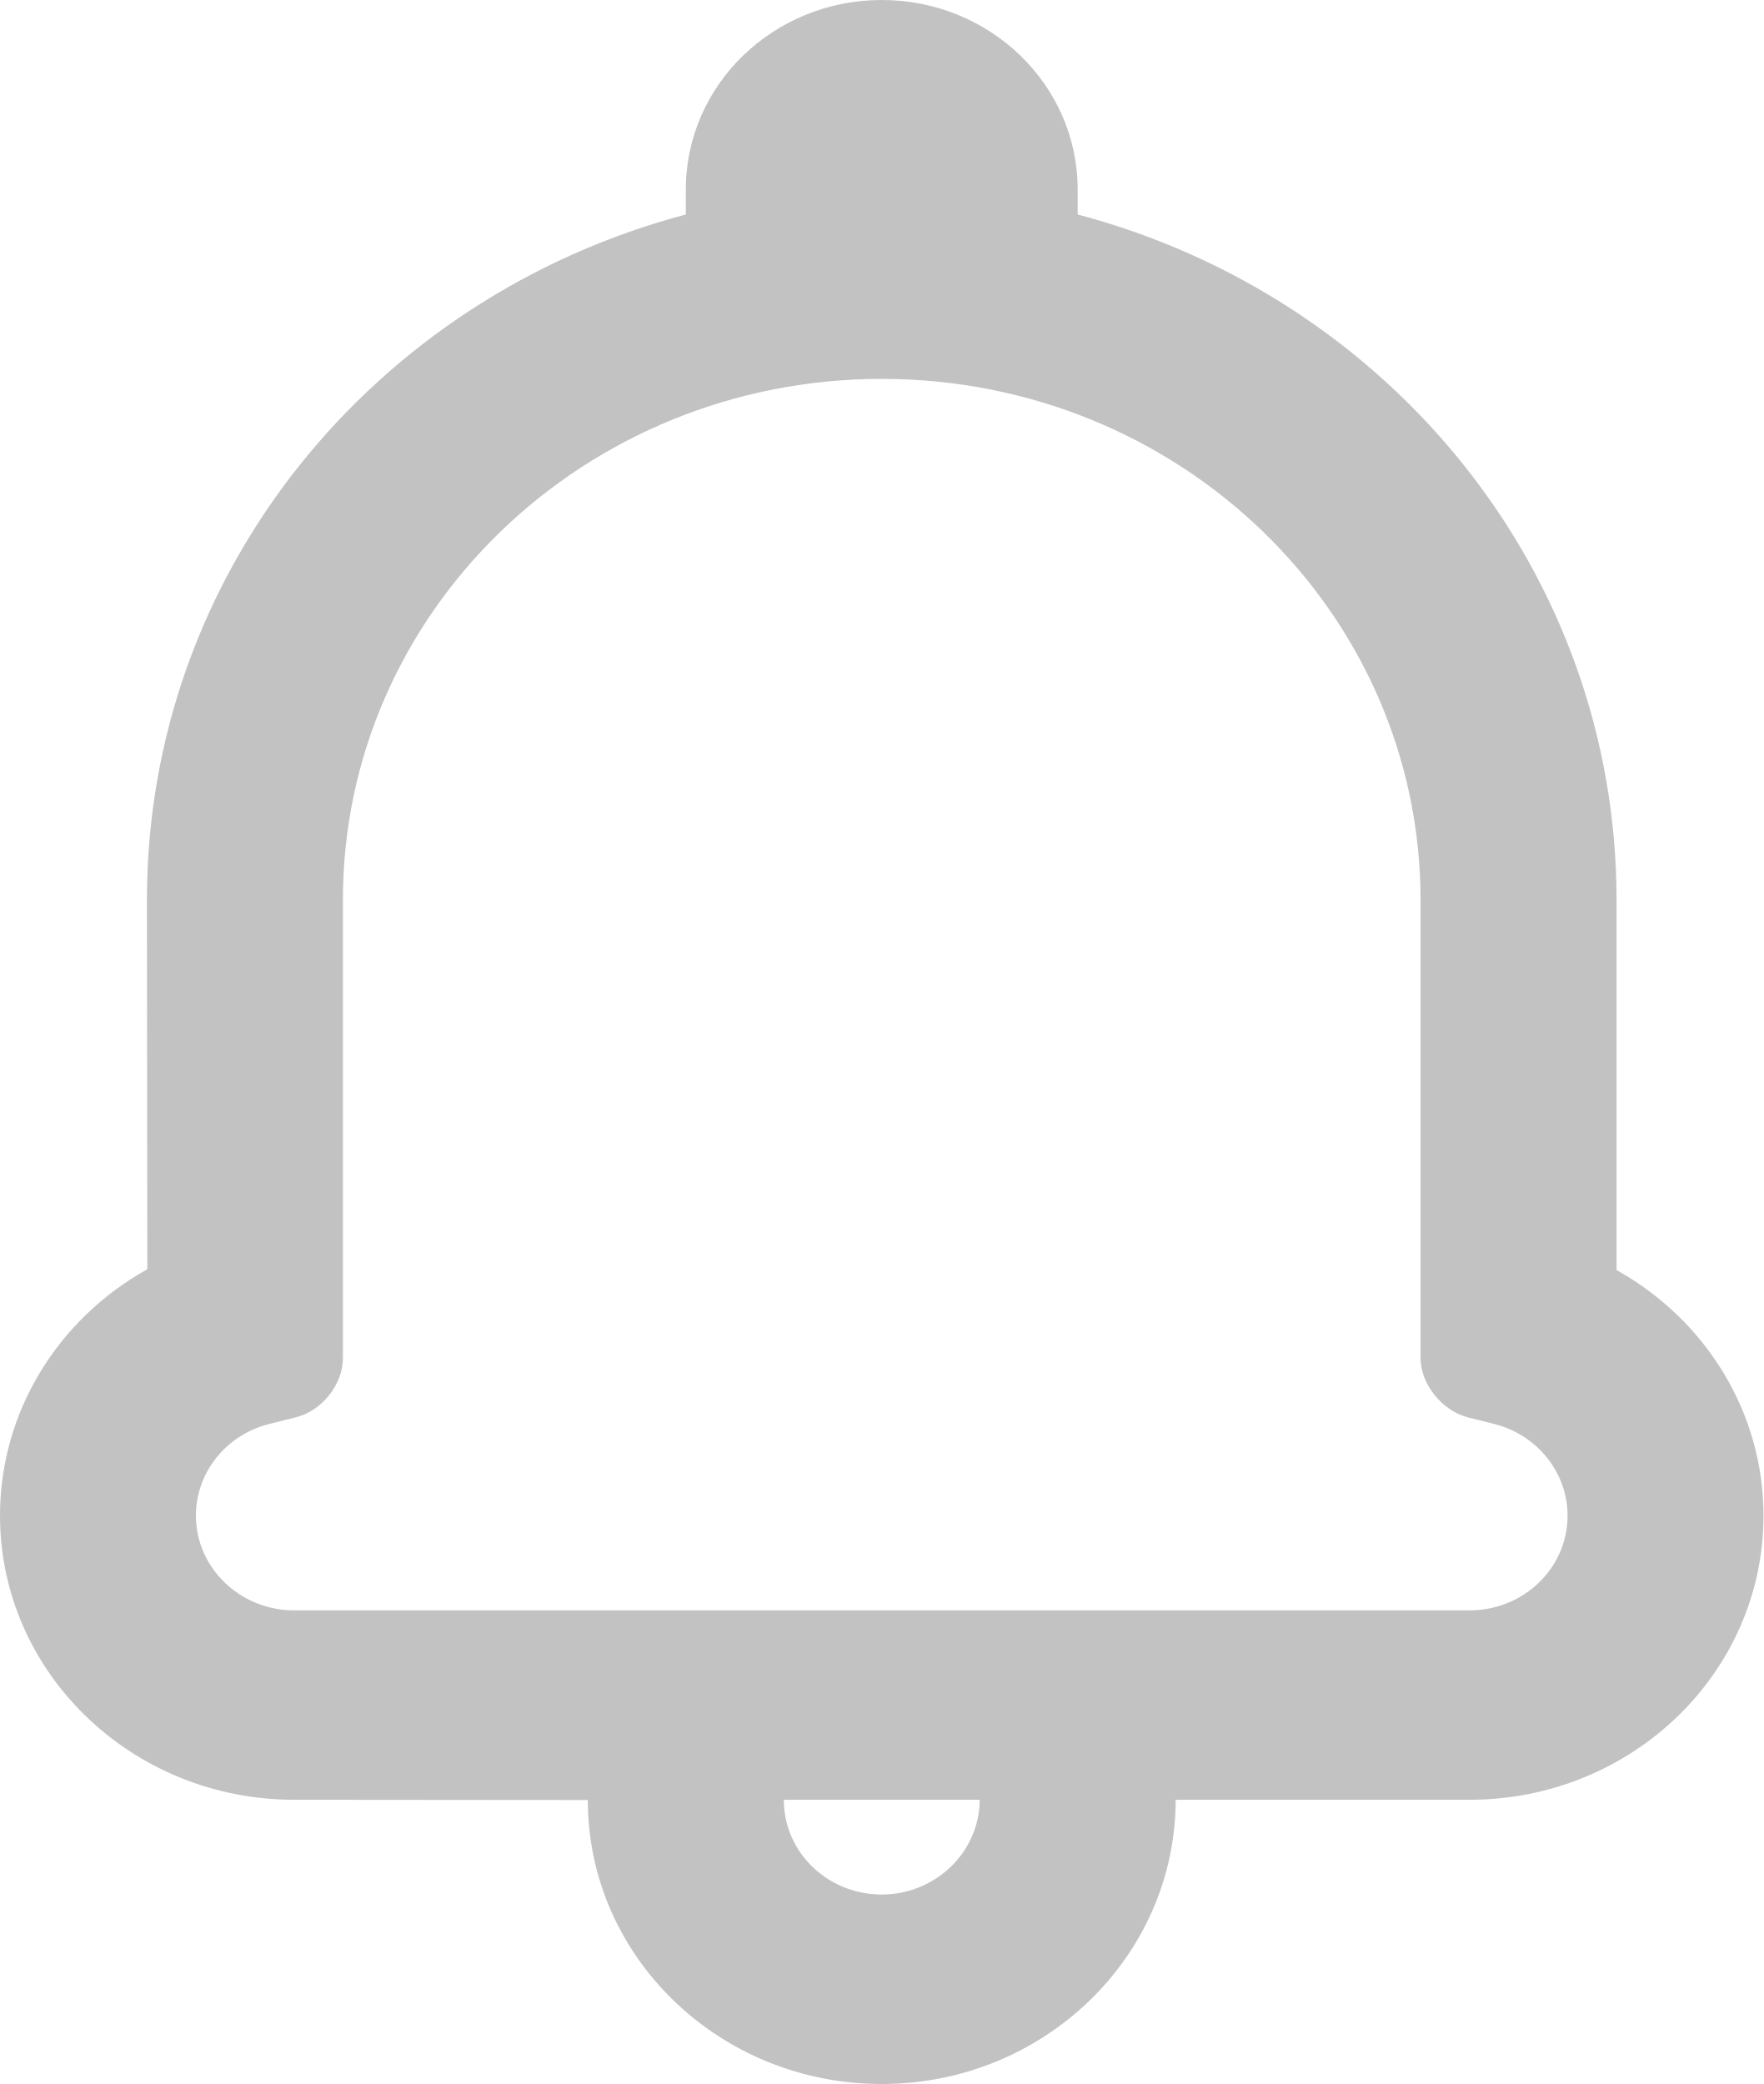
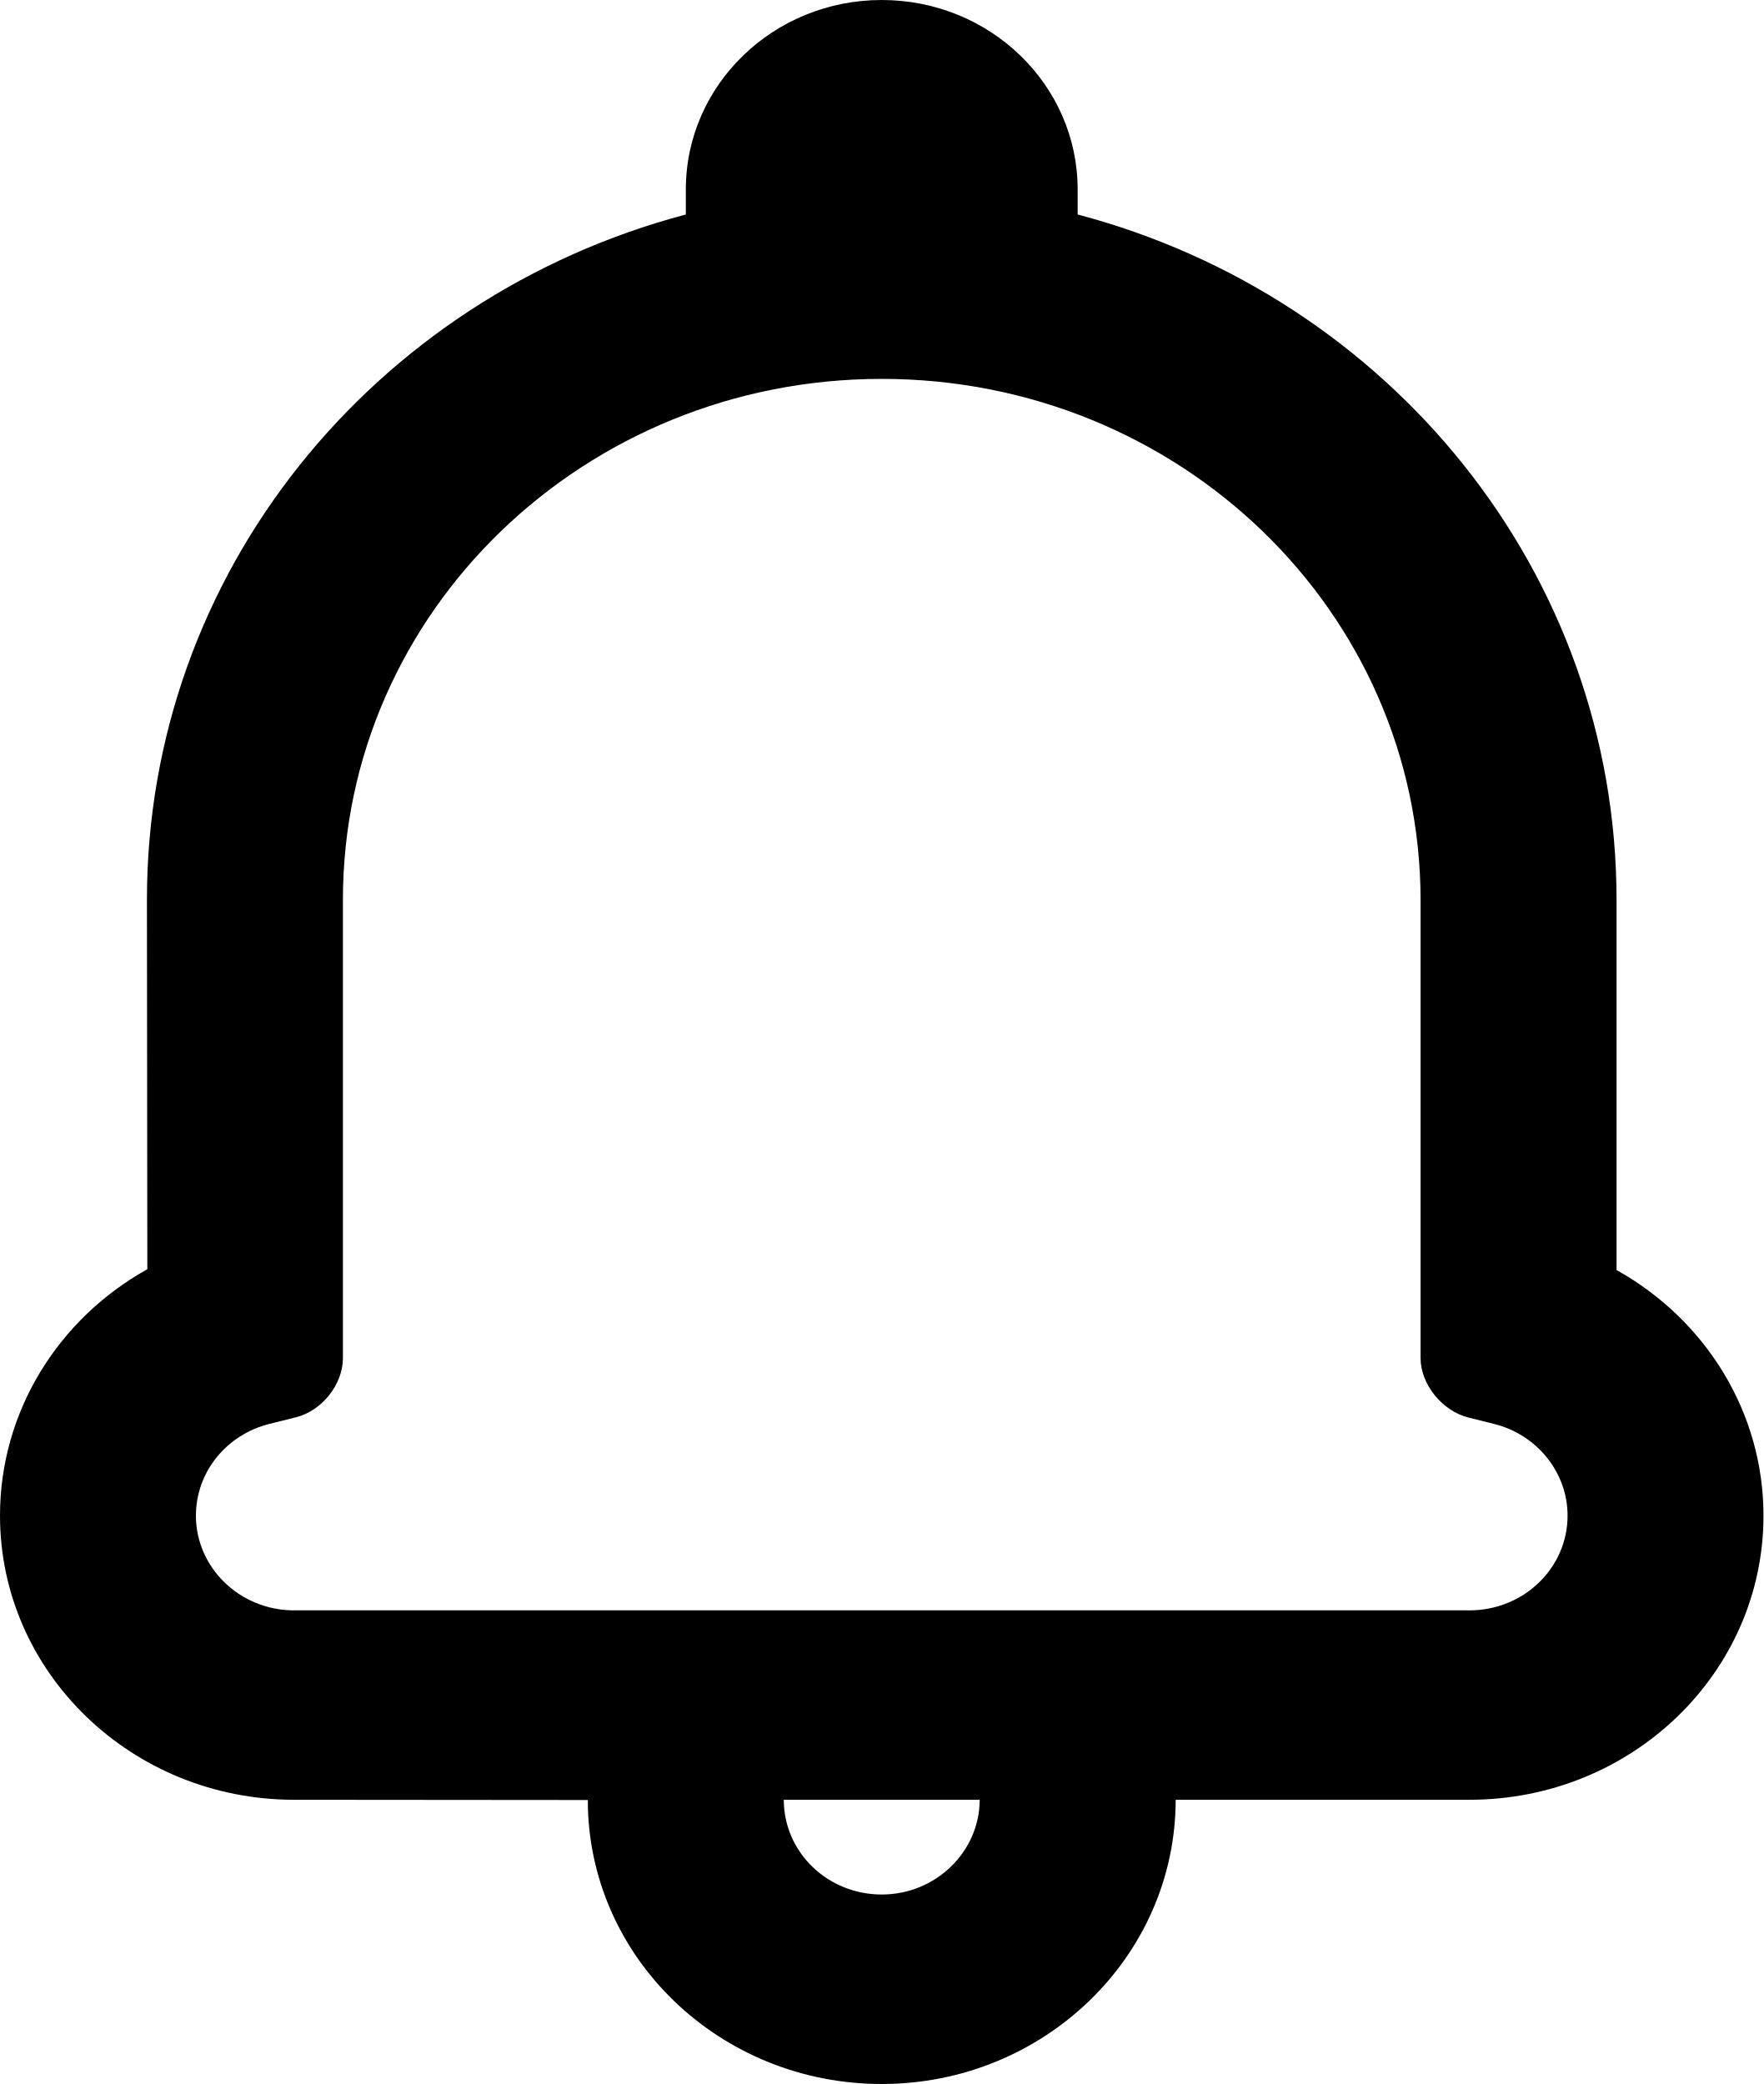
<svg xmlns="http://www.w3.org/2000/svg" width="22" height="26" viewBox="0 0 22 26" fill="none">
-   <path opacity="0.24" fill-rule="evenodd" clip-rule="evenodd" d="M3.669 22.454C1.644 22.454 0 20.866 0 18.909C0 17.611 0.727 16.453 1.838 15.835C1.838 15.476 1.833 11.226 1.833 11.226C1.833 7.142 4.669 3.704 8.556 2.676V2.364C8.556 1.058 9.65 0 11 0C12.35 0 13.444 1.058 13.444 2.364V2.676C17.332 3.703 20.167 7.142 20.167 11.232V15.845C21.279 16.466 22 17.619 22 18.909C22 20.868 20.359 22.454 18.331 22.454H14.667C14.665 24.413 13.02 26 11 26C8.975 26 7.333 24.414 7.333 22.457L3.669 22.454ZM9.778 22.454C9.778 23.108 10.324 23.636 11 23.636C11.671 23.636 12.22 23.106 12.222 22.454H9.778ZM17.722 11.232V16.943C17.722 17.27 17.992 17.603 18.318 17.685L18.639 17.765C19.173 17.898 19.556 18.369 19.556 18.909C19.556 19.562 19.009 20.091 18.331 20.091H3.669C2.994 20.091 2.444 19.56 2.444 18.909C2.444 18.367 2.825 17.898 3.36 17.765L3.692 17.682C4.015 17.602 4.278 17.273 4.278 16.943V11.226C4.278 7.636 7.287 4.727 11 4.727C14.715 4.727 17.722 7.635 17.722 11.232Z" fill="currentColor" />
+   <path fill-rule="evenodd" clip-rule="evenodd" d="M3.669 22.454C1.644 22.454 0 20.866 0 18.909C0 17.611 0.727 16.453 1.838 15.835C1.838 15.476 1.833 11.226 1.833 11.226C1.833 7.142 4.669 3.704 8.556 2.676V2.364C8.556 1.058 9.65 0 11 0C12.35 0 13.444 1.058 13.444 2.364V2.676C17.332 3.703 20.167 7.142 20.167 11.232V15.845C21.279 16.466 22 17.619 22 18.909C22 20.868 20.359 22.454 18.331 22.454H14.667C14.665 24.413 13.02 26 11 26C8.975 26 7.333 24.414 7.333 22.457L3.669 22.454ZM9.778 22.454C9.778 23.108 10.324 23.636 11 23.636C11.671 23.636 12.22 23.106 12.222 22.454H9.778ZM17.722 11.232V16.943C17.722 17.27 17.992 17.603 18.318 17.685L18.639 17.765C19.173 17.898 19.556 18.369 19.556 18.909C19.556 19.562 19.009 20.091 18.331 20.091H3.669C2.994 20.091 2.444 19.56 2.444 18.909C2.444 18.367 2.825 17.898 3.36 17.765L3.692 17.682C4.015 17.602 4.278 17.273 4.278 16.943V11.226C4.278 7.636 7.287 4.727 11 4.727C14.715 4.727 17.722 7.635 17.722 11.232Z" fill="currentColor" />
</svg>
